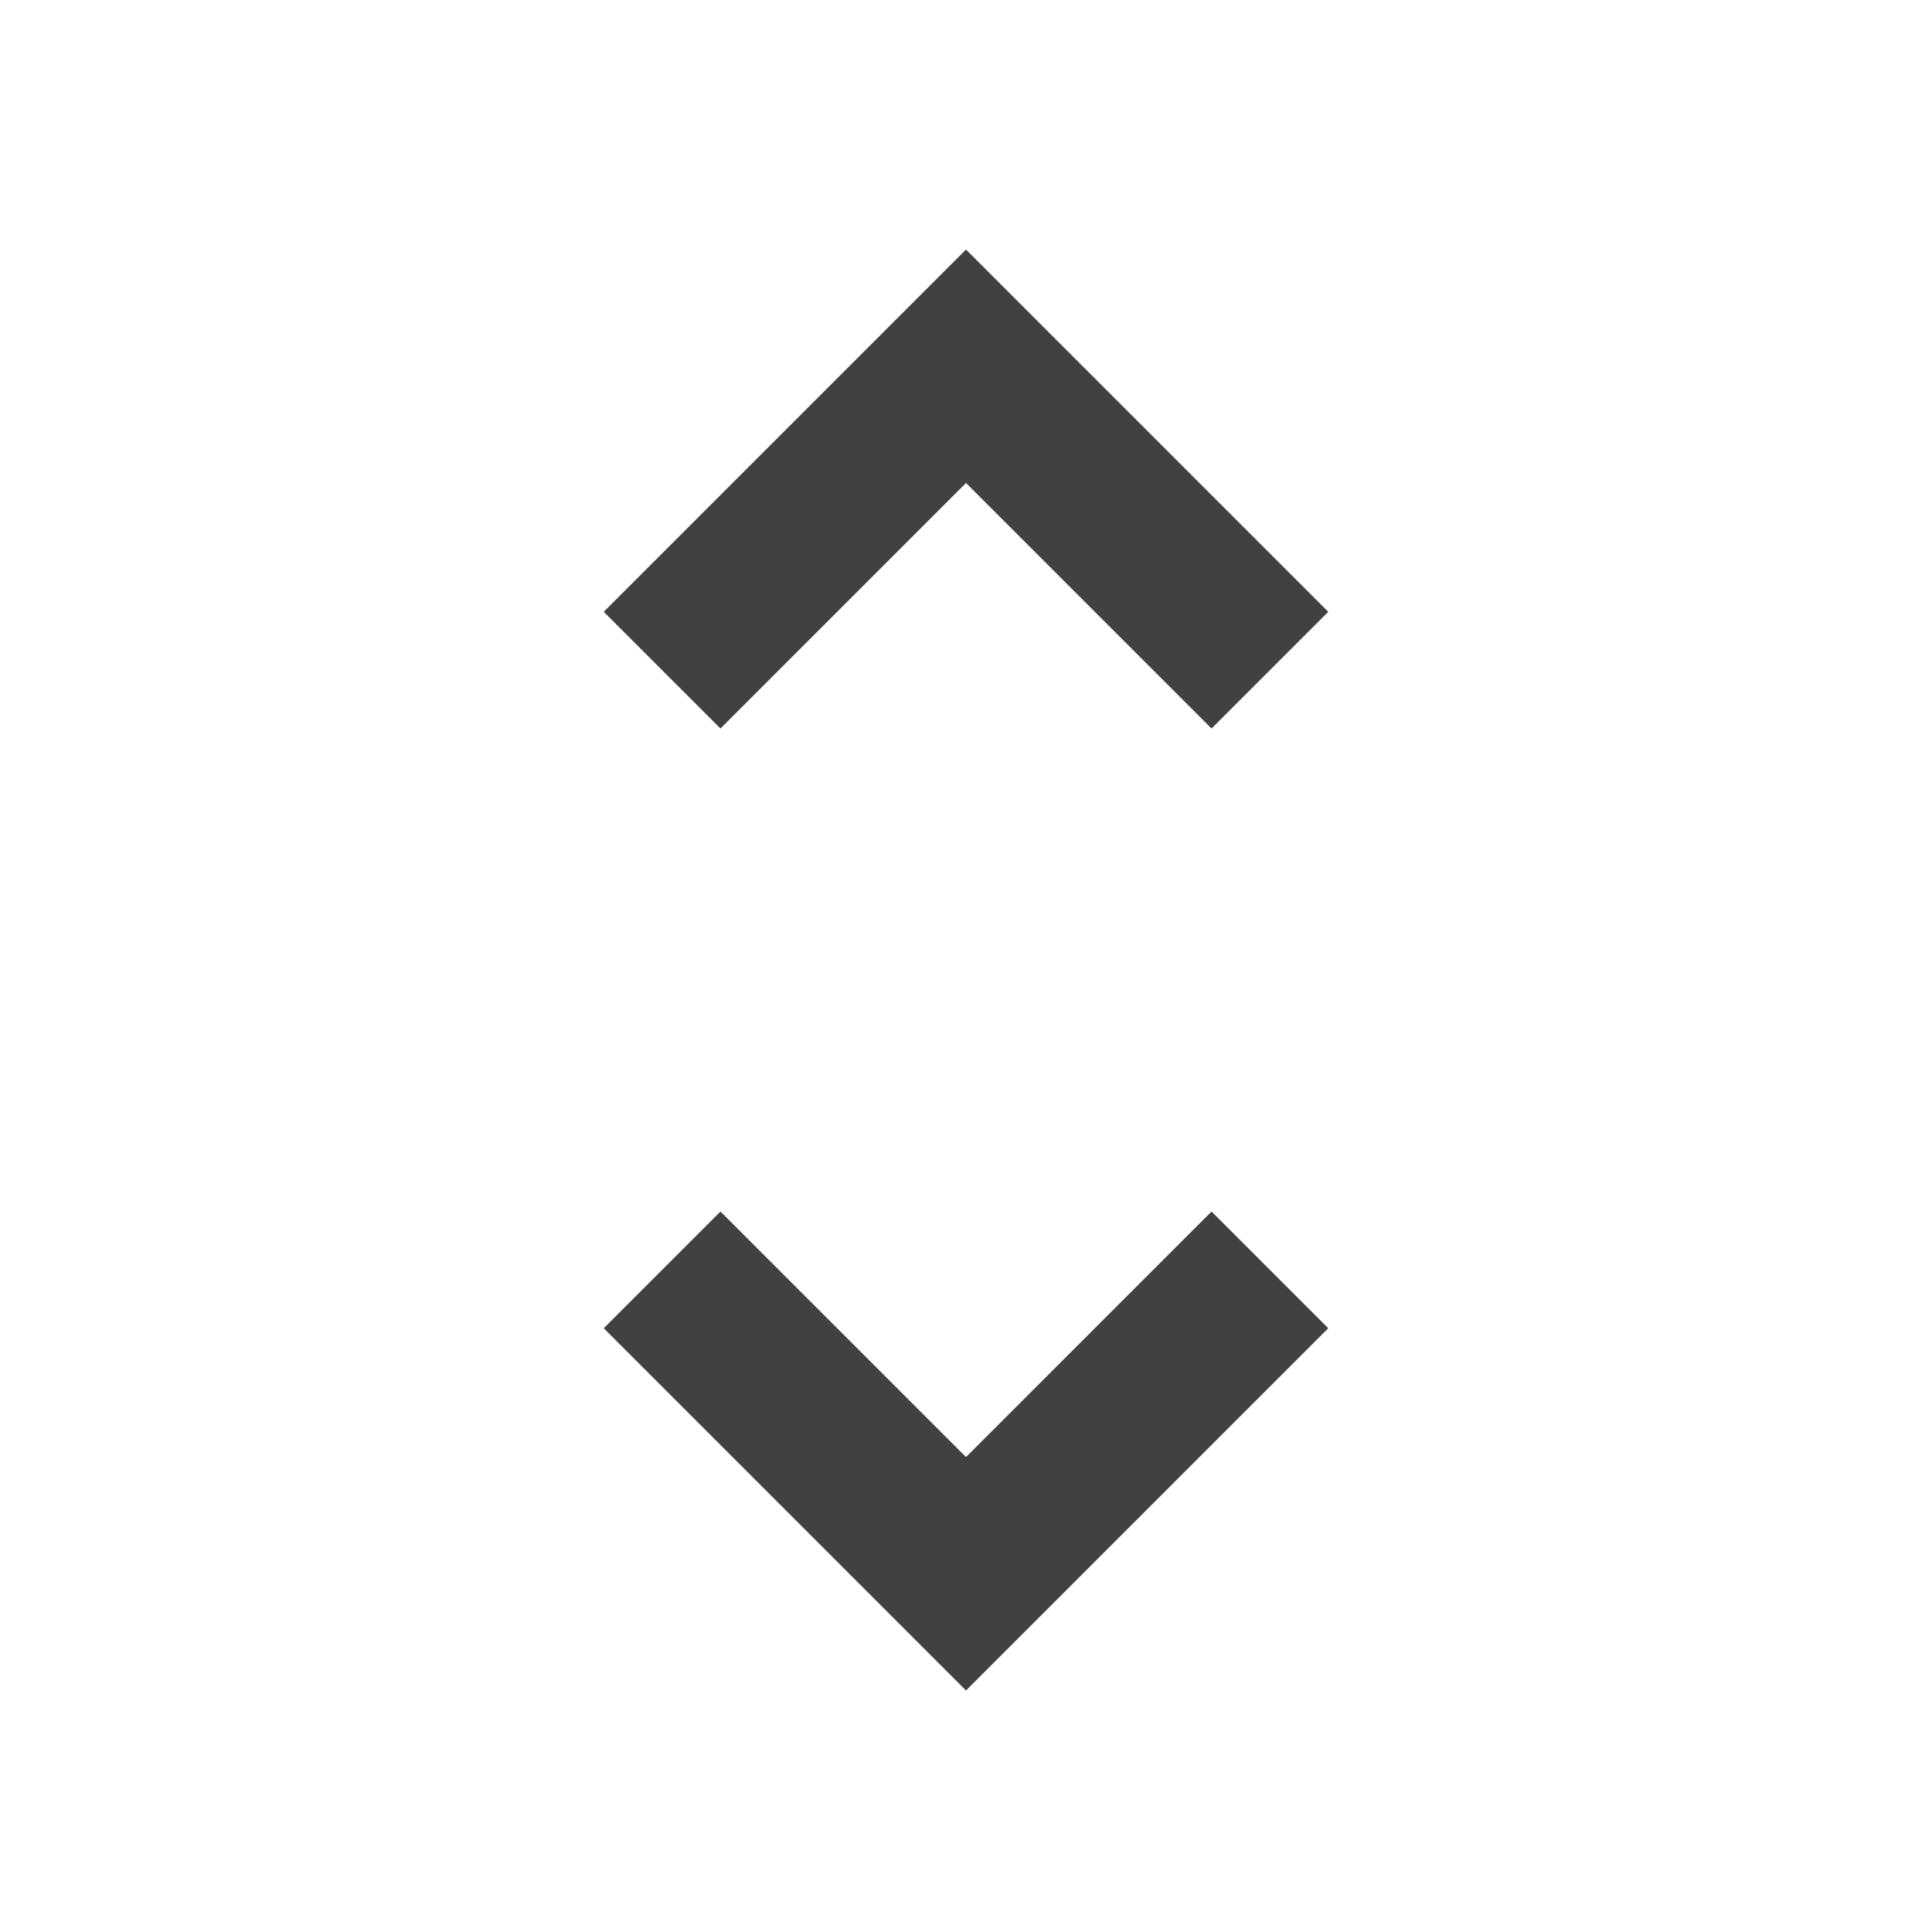
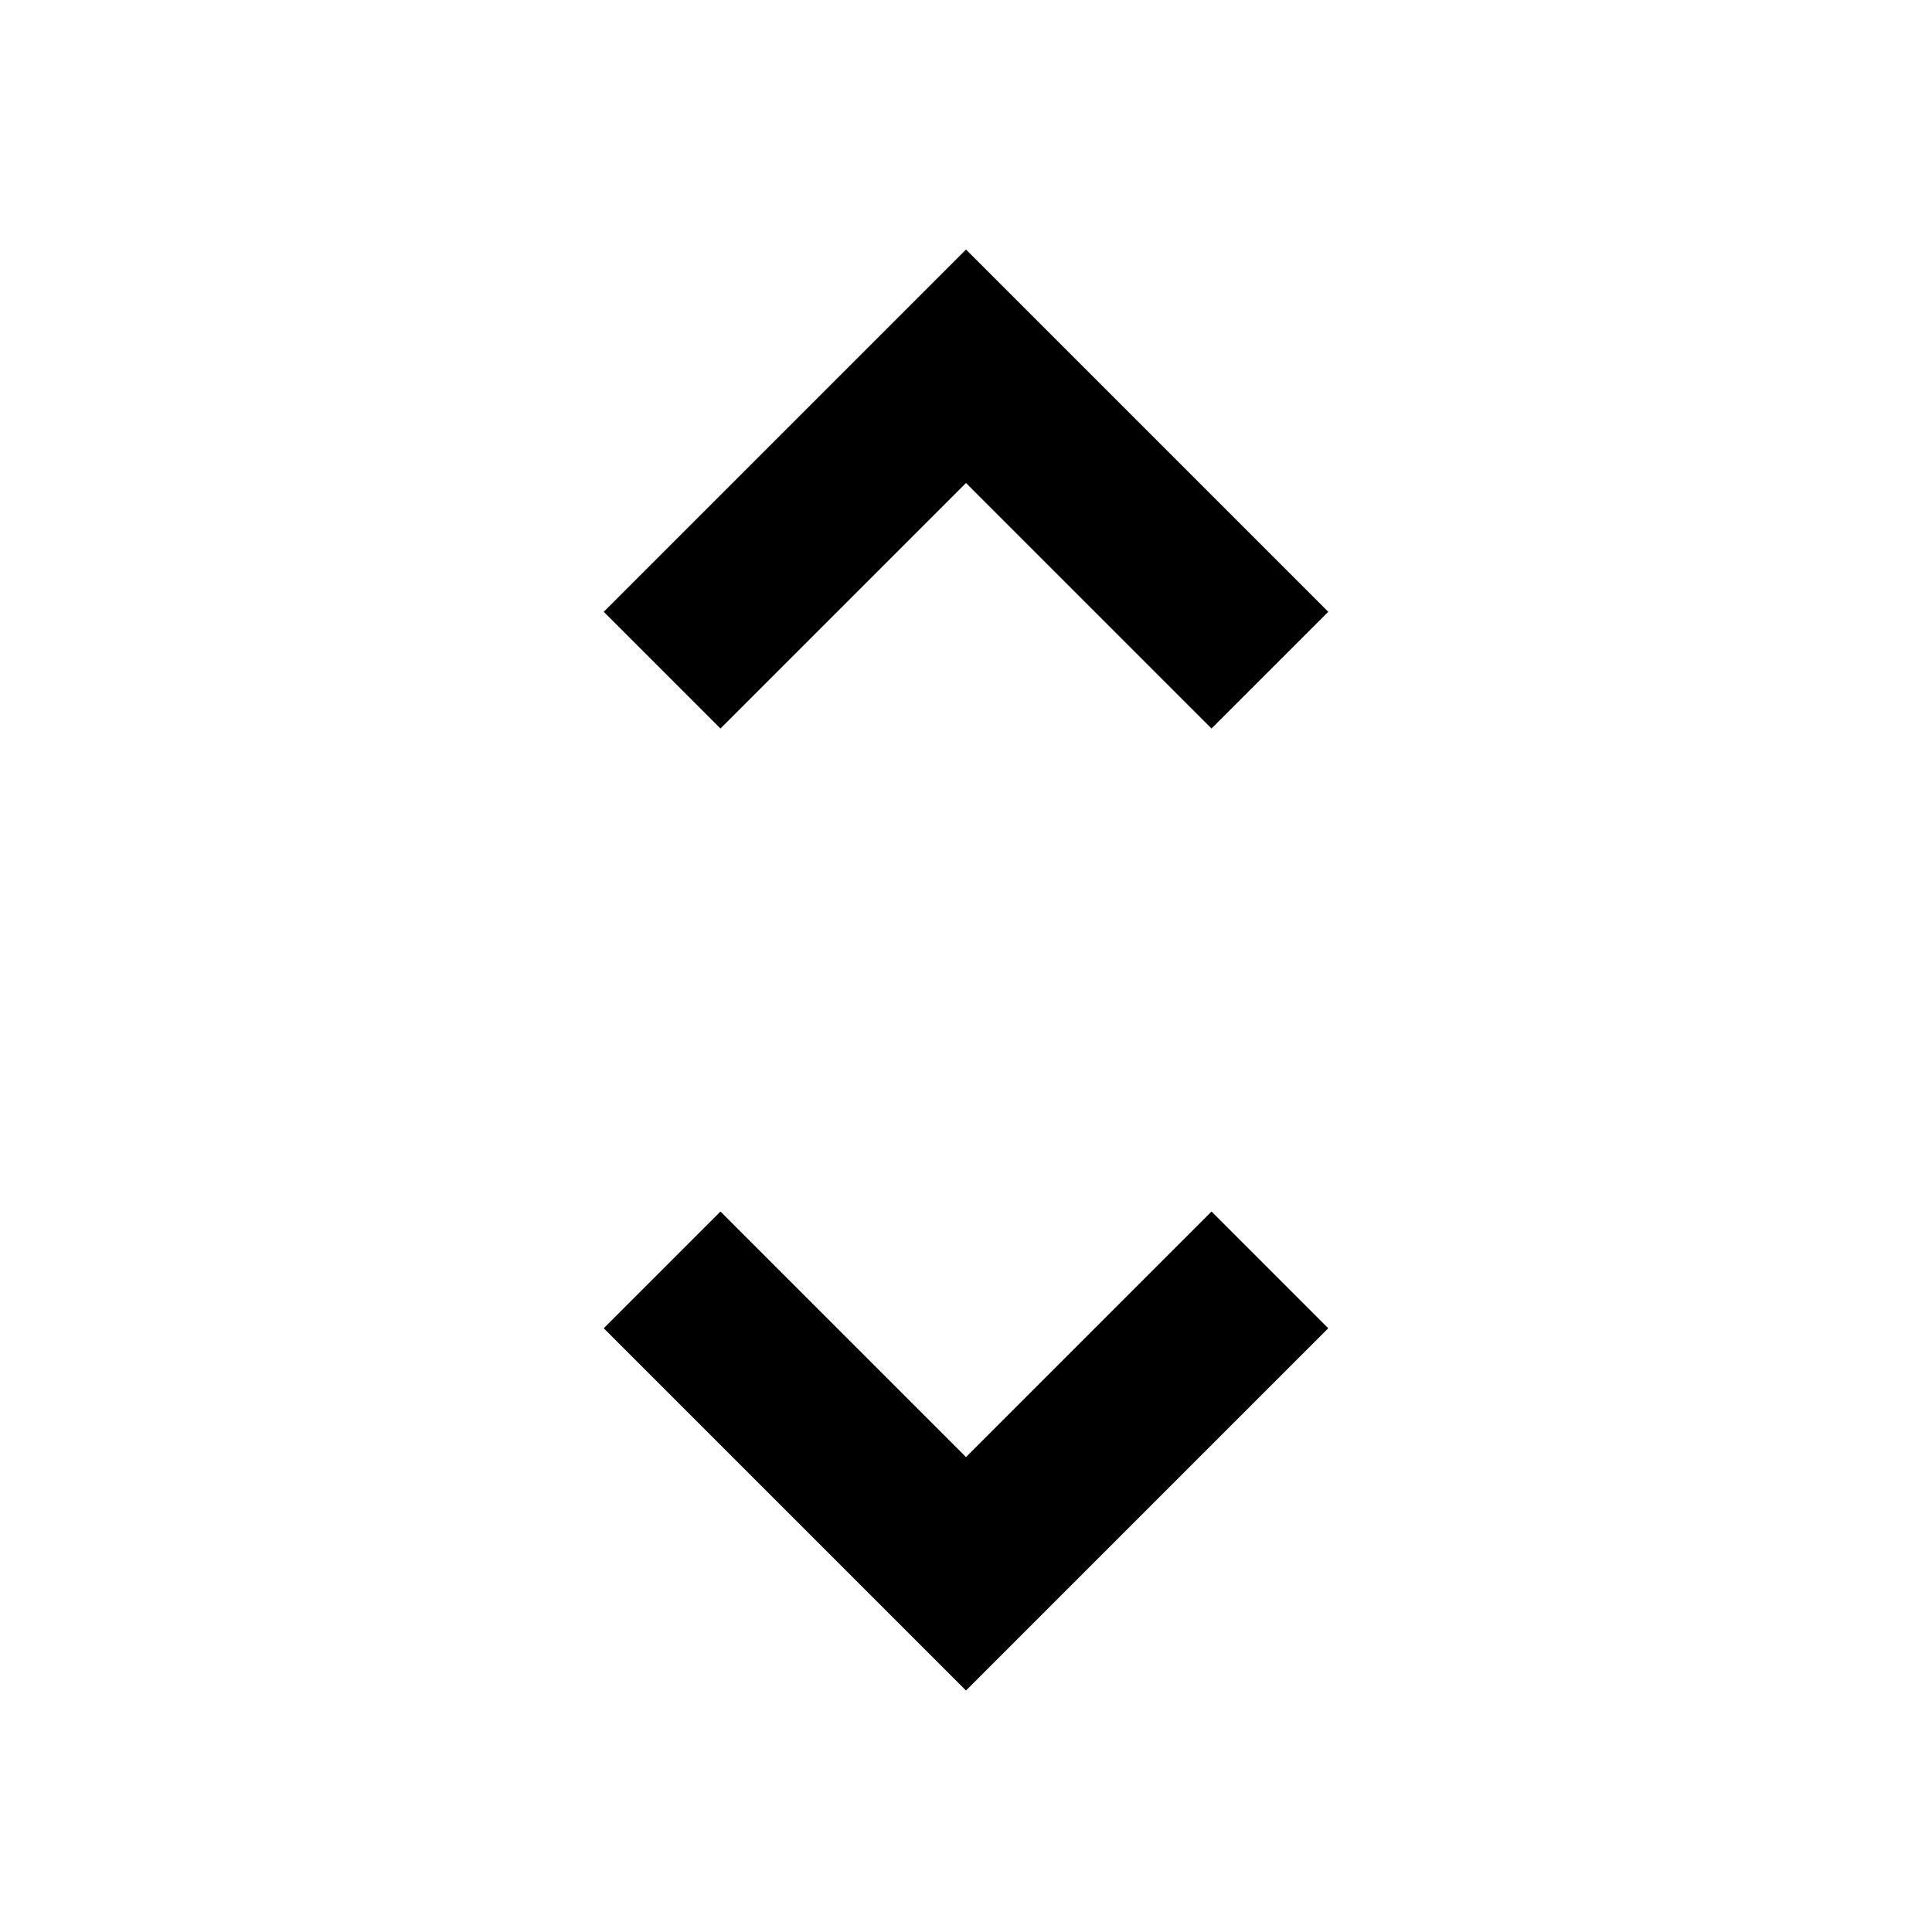
<svg xmlns="http://www.w3.org/2000/svg" width="24" height="24" viewBox="0 0 24 24" fill="none">
-   <path id="Vector" d="M12 21L7.5 16.5L8.95 15.05L12 18.1L15.05 15.05L16.5 16.5L12 21ZM8.95 9.05L7.5 7.6L12 3.1L16.5 7.6L15.05 9.05L12 6L8.95 9.05Z" fill="#414141" />
+   <path id="Vector" d="M12 21L7.5 16.5L8.95 15.05L12 18.1L15.05 15.05L16.5 16.5L12 21ZM8.95 9.05L7.5 7.6L12 3.1L16.5 7.6L15.05 9.05L12 6L8.95 9.05Z" fill="currentColor" />
</svg>
